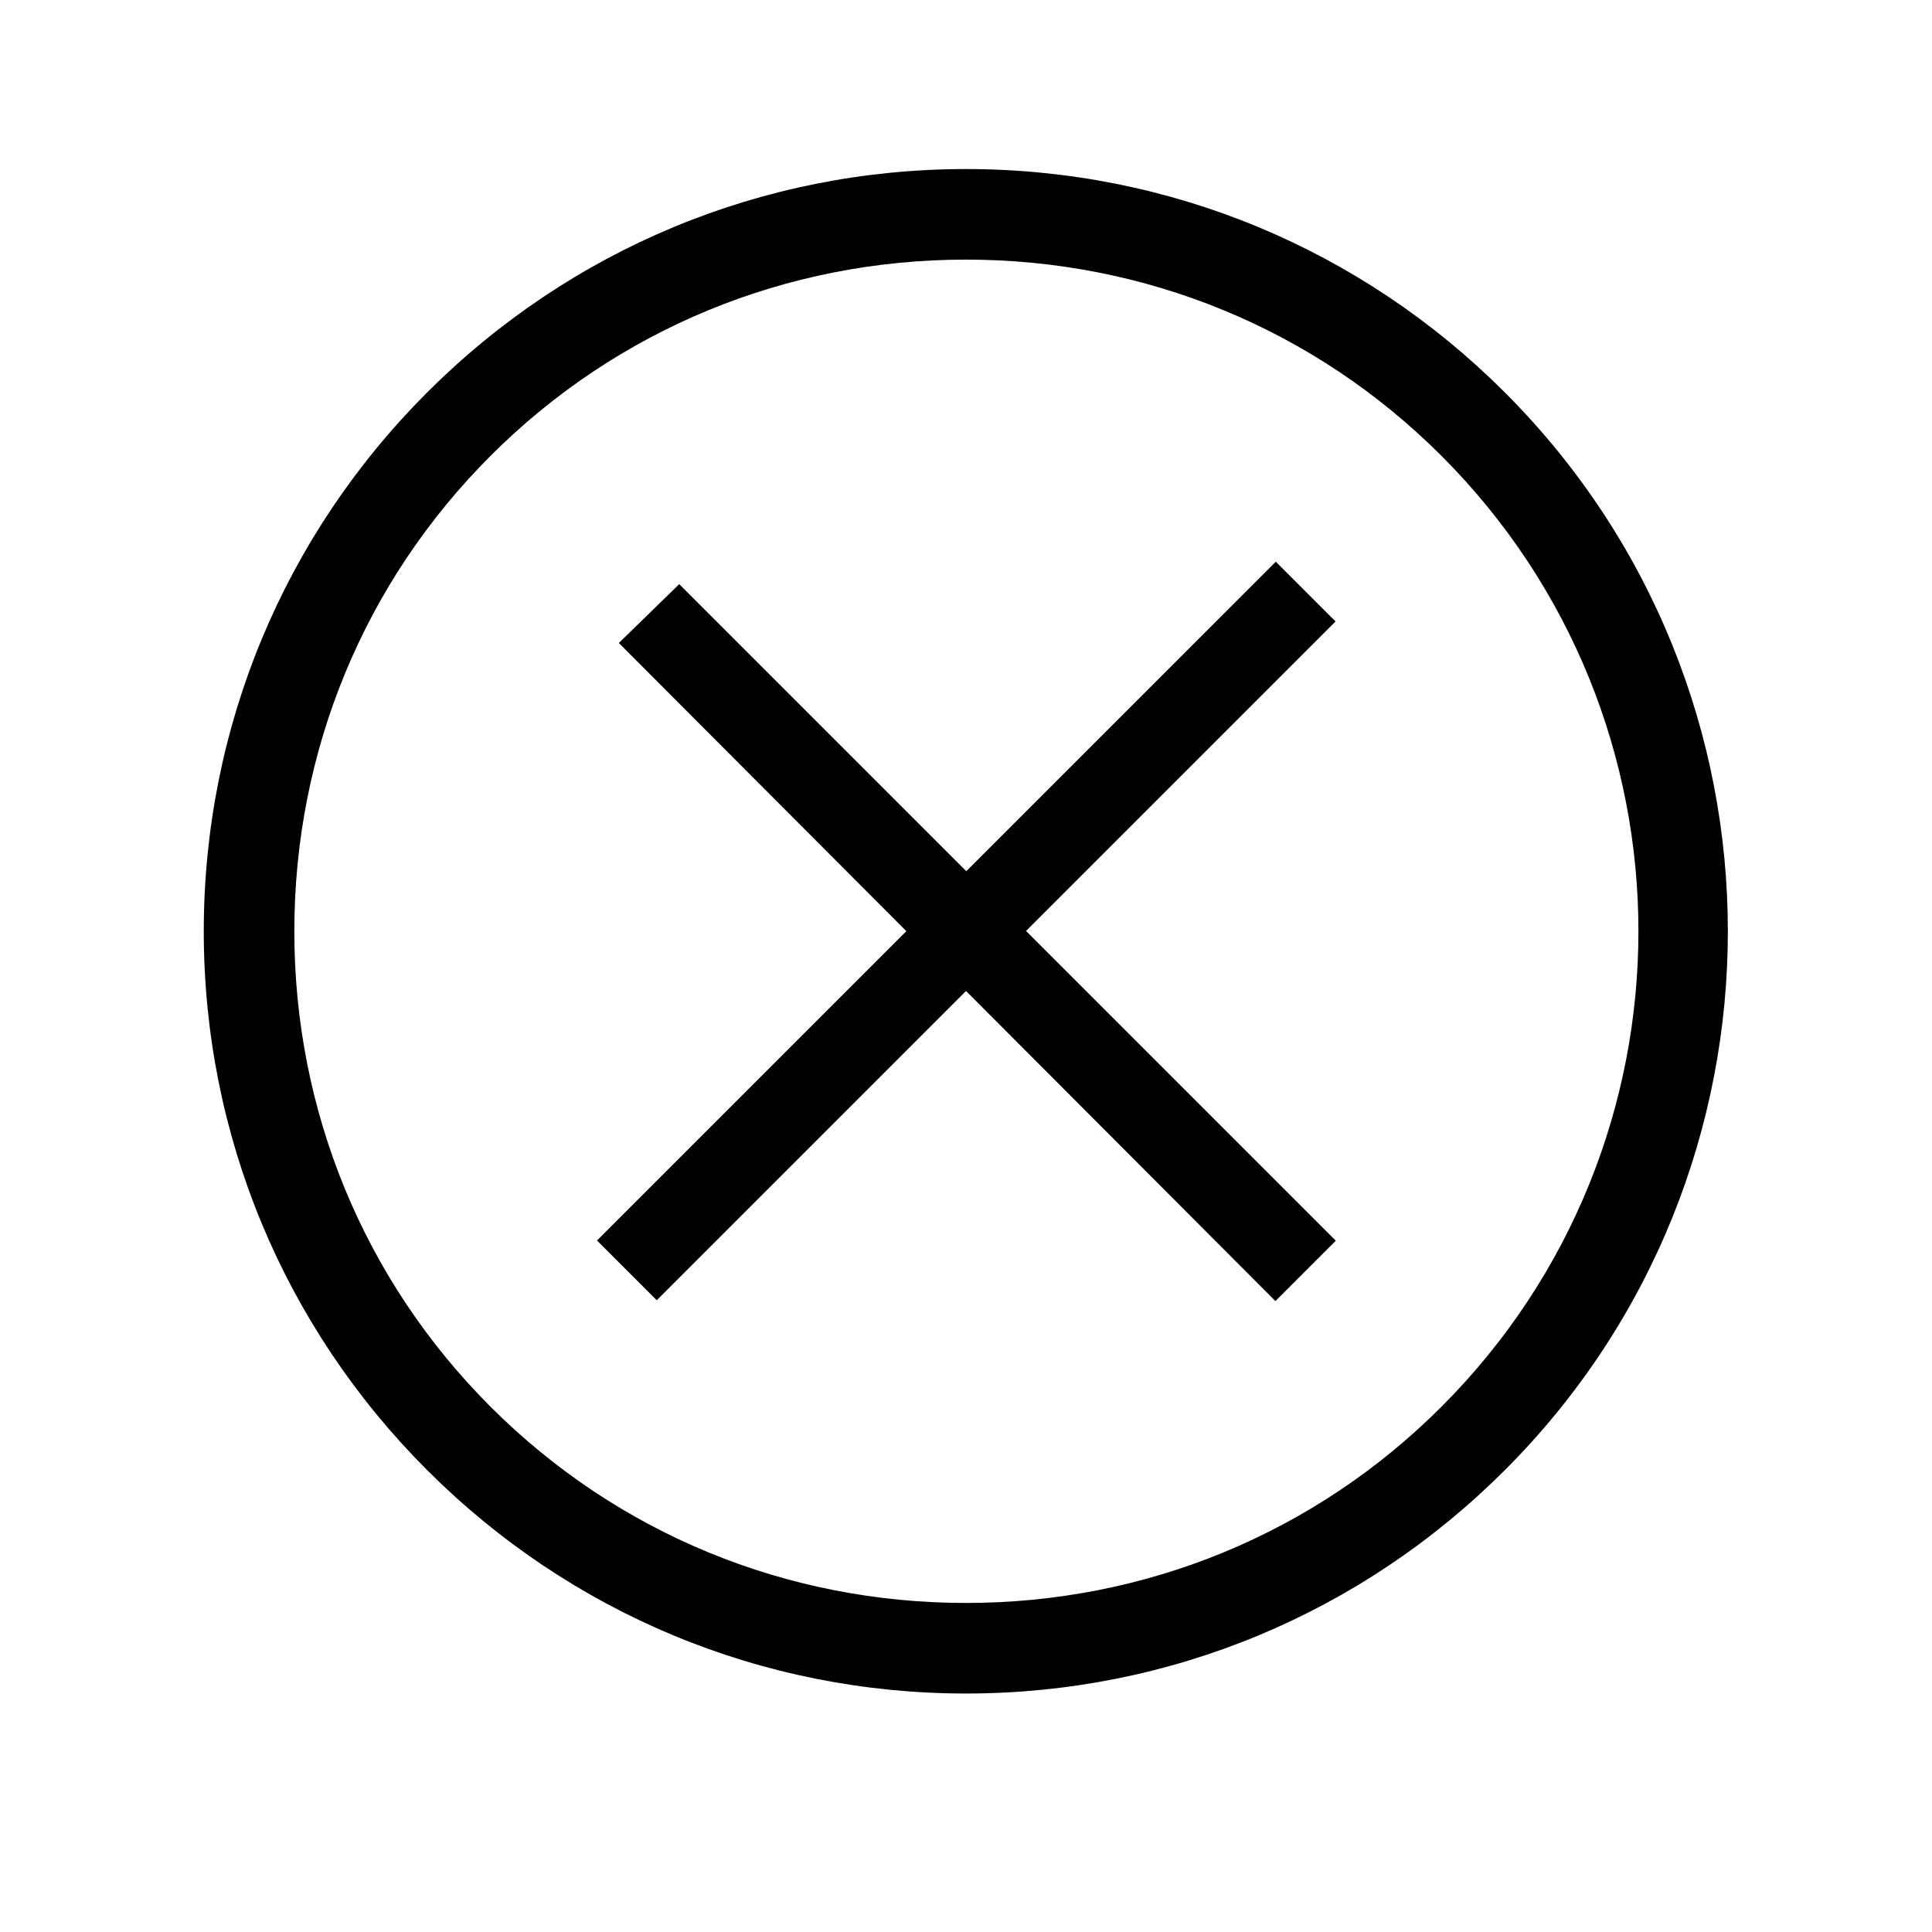
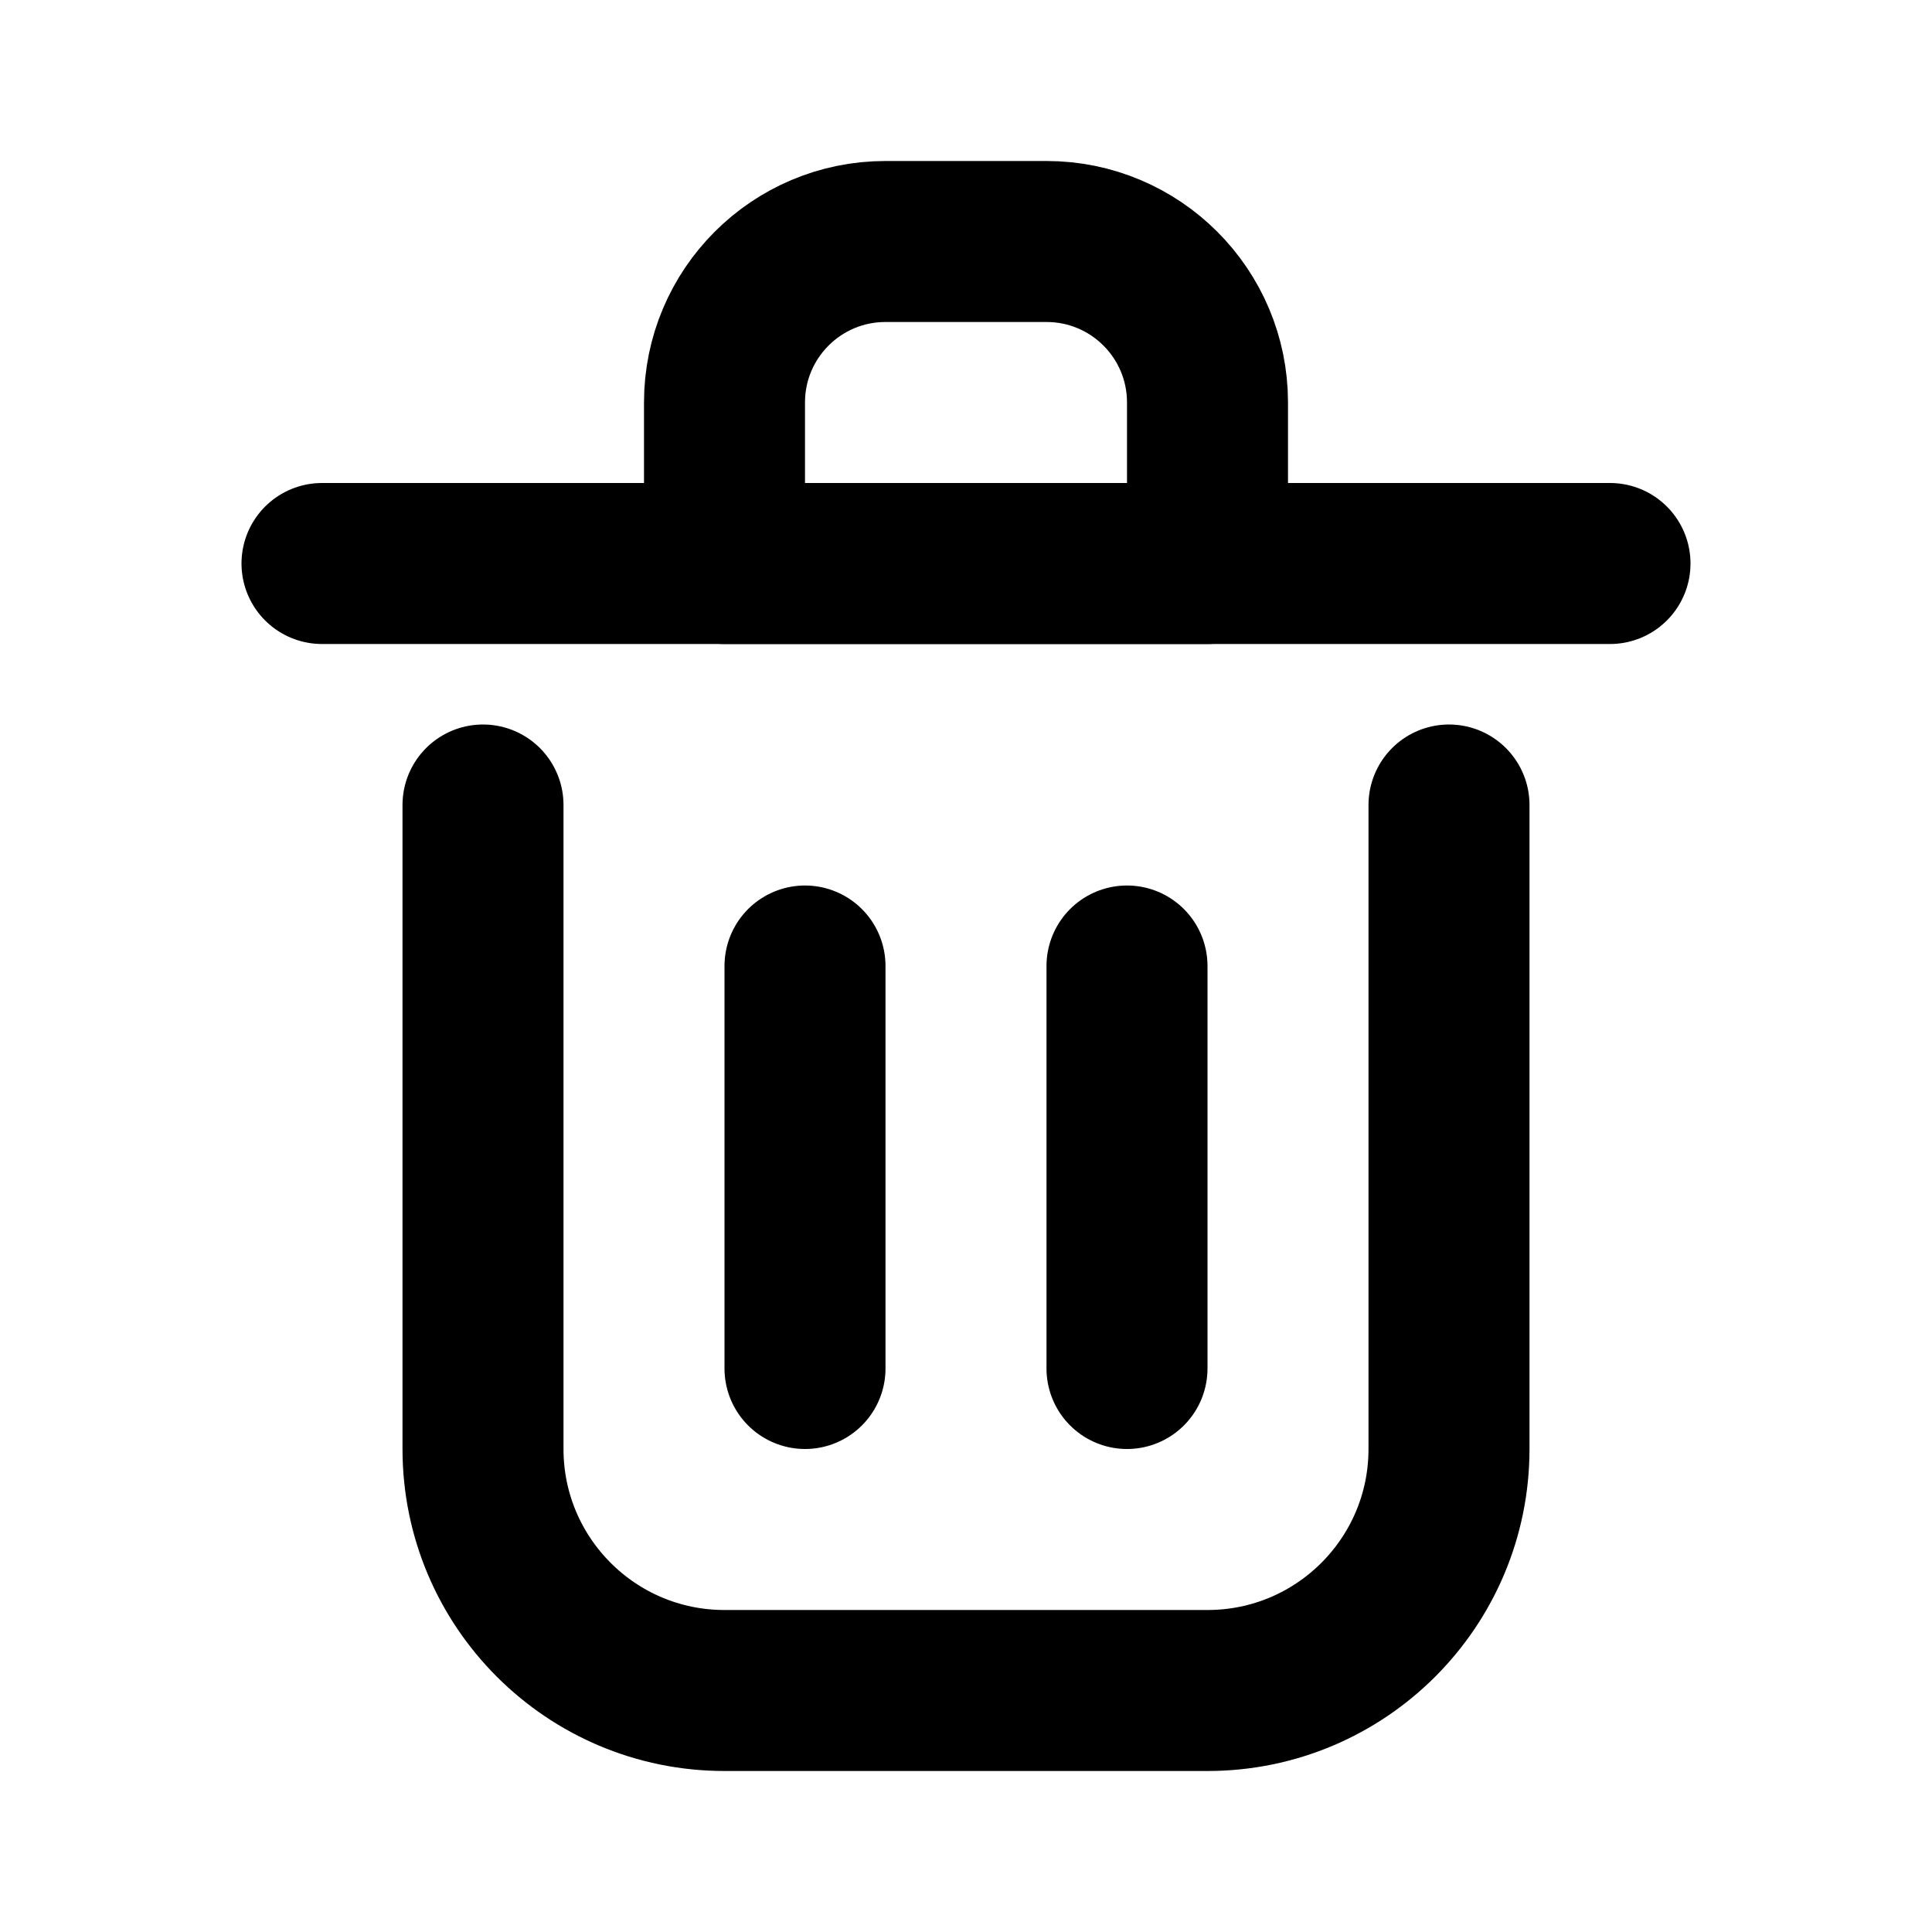
- <svg xmlns="http://www.w3.org/2000/svg" width="20px" height="20px" viewBox="0 0 1024 1024" fill="#000000" class="icon" version="1.1">
-   <path d="M512 897.6c-108 0-209.6-42.4-285.6-118.4-76-76-118.4-177.6-118.4-285.6 0-108 42.4-209.6 118.4-285.6 76-76 177.6-118.4 285.6-118.4 108 0 209.6 42.4 285.6 118.4 157.6 157.6 157.6 413.6 0 571.2-76 76-177.6 118.4-285.6 118.4z m0-760c-95.2 0-184.8 36.8-252 104-67.2 67.2-104 156.8-104 252s36.8 184.8 104 252c67.2 67.2 156.8 104 252 104 95.2 0 184.8-36.8 252-104 139.2-139.2 139.2-364.8 0-504-67.2-67.2-156.8-104-252-104z" fill="" />
-   <path d="M707.872 329.392L348.096 689.16l-31.68-31.68 359.776-359.768z" fill="" />
-   <path d="M328 340.8l32-31.2 348 348-32 32z" fill="" />
+ <svg xmlns="http://www.w3.org/2000/svg" width="20px" height="20px" viewBox="0 0 24 24" fill="none">
+   <path d="M10 12V17" stroke="#000000" stroke-width="2" stroke-linecap="round" stroke-linejoin="round" />
+   <path d="M14 12V17" stroke="#000000" stroke-width="2" stroke-linecap="round" stroke-linejoin="round" />
+   <path d="M4 7H20" stroke="#000000" stroke-width="2" stroke-linecap="round" stroke-linejoin="round" />
+   <path d="M6 10V18C6 19.657 7.343 21 9 21H15C16.657 21 18 19.657 18 18V10" stroke="#000000" stroke-width="2" stroke-linecap="round" stroke-linejoin="round" />
+   <path d="M9 5C9 3.895 9.895 3 11 3H13C14.105 3 15 3.895 15 5V7H9V5Z" stroke="#000000" stroke-width="2" stroke-linecap="round" stroke-linejoin="round" />
</svg>
